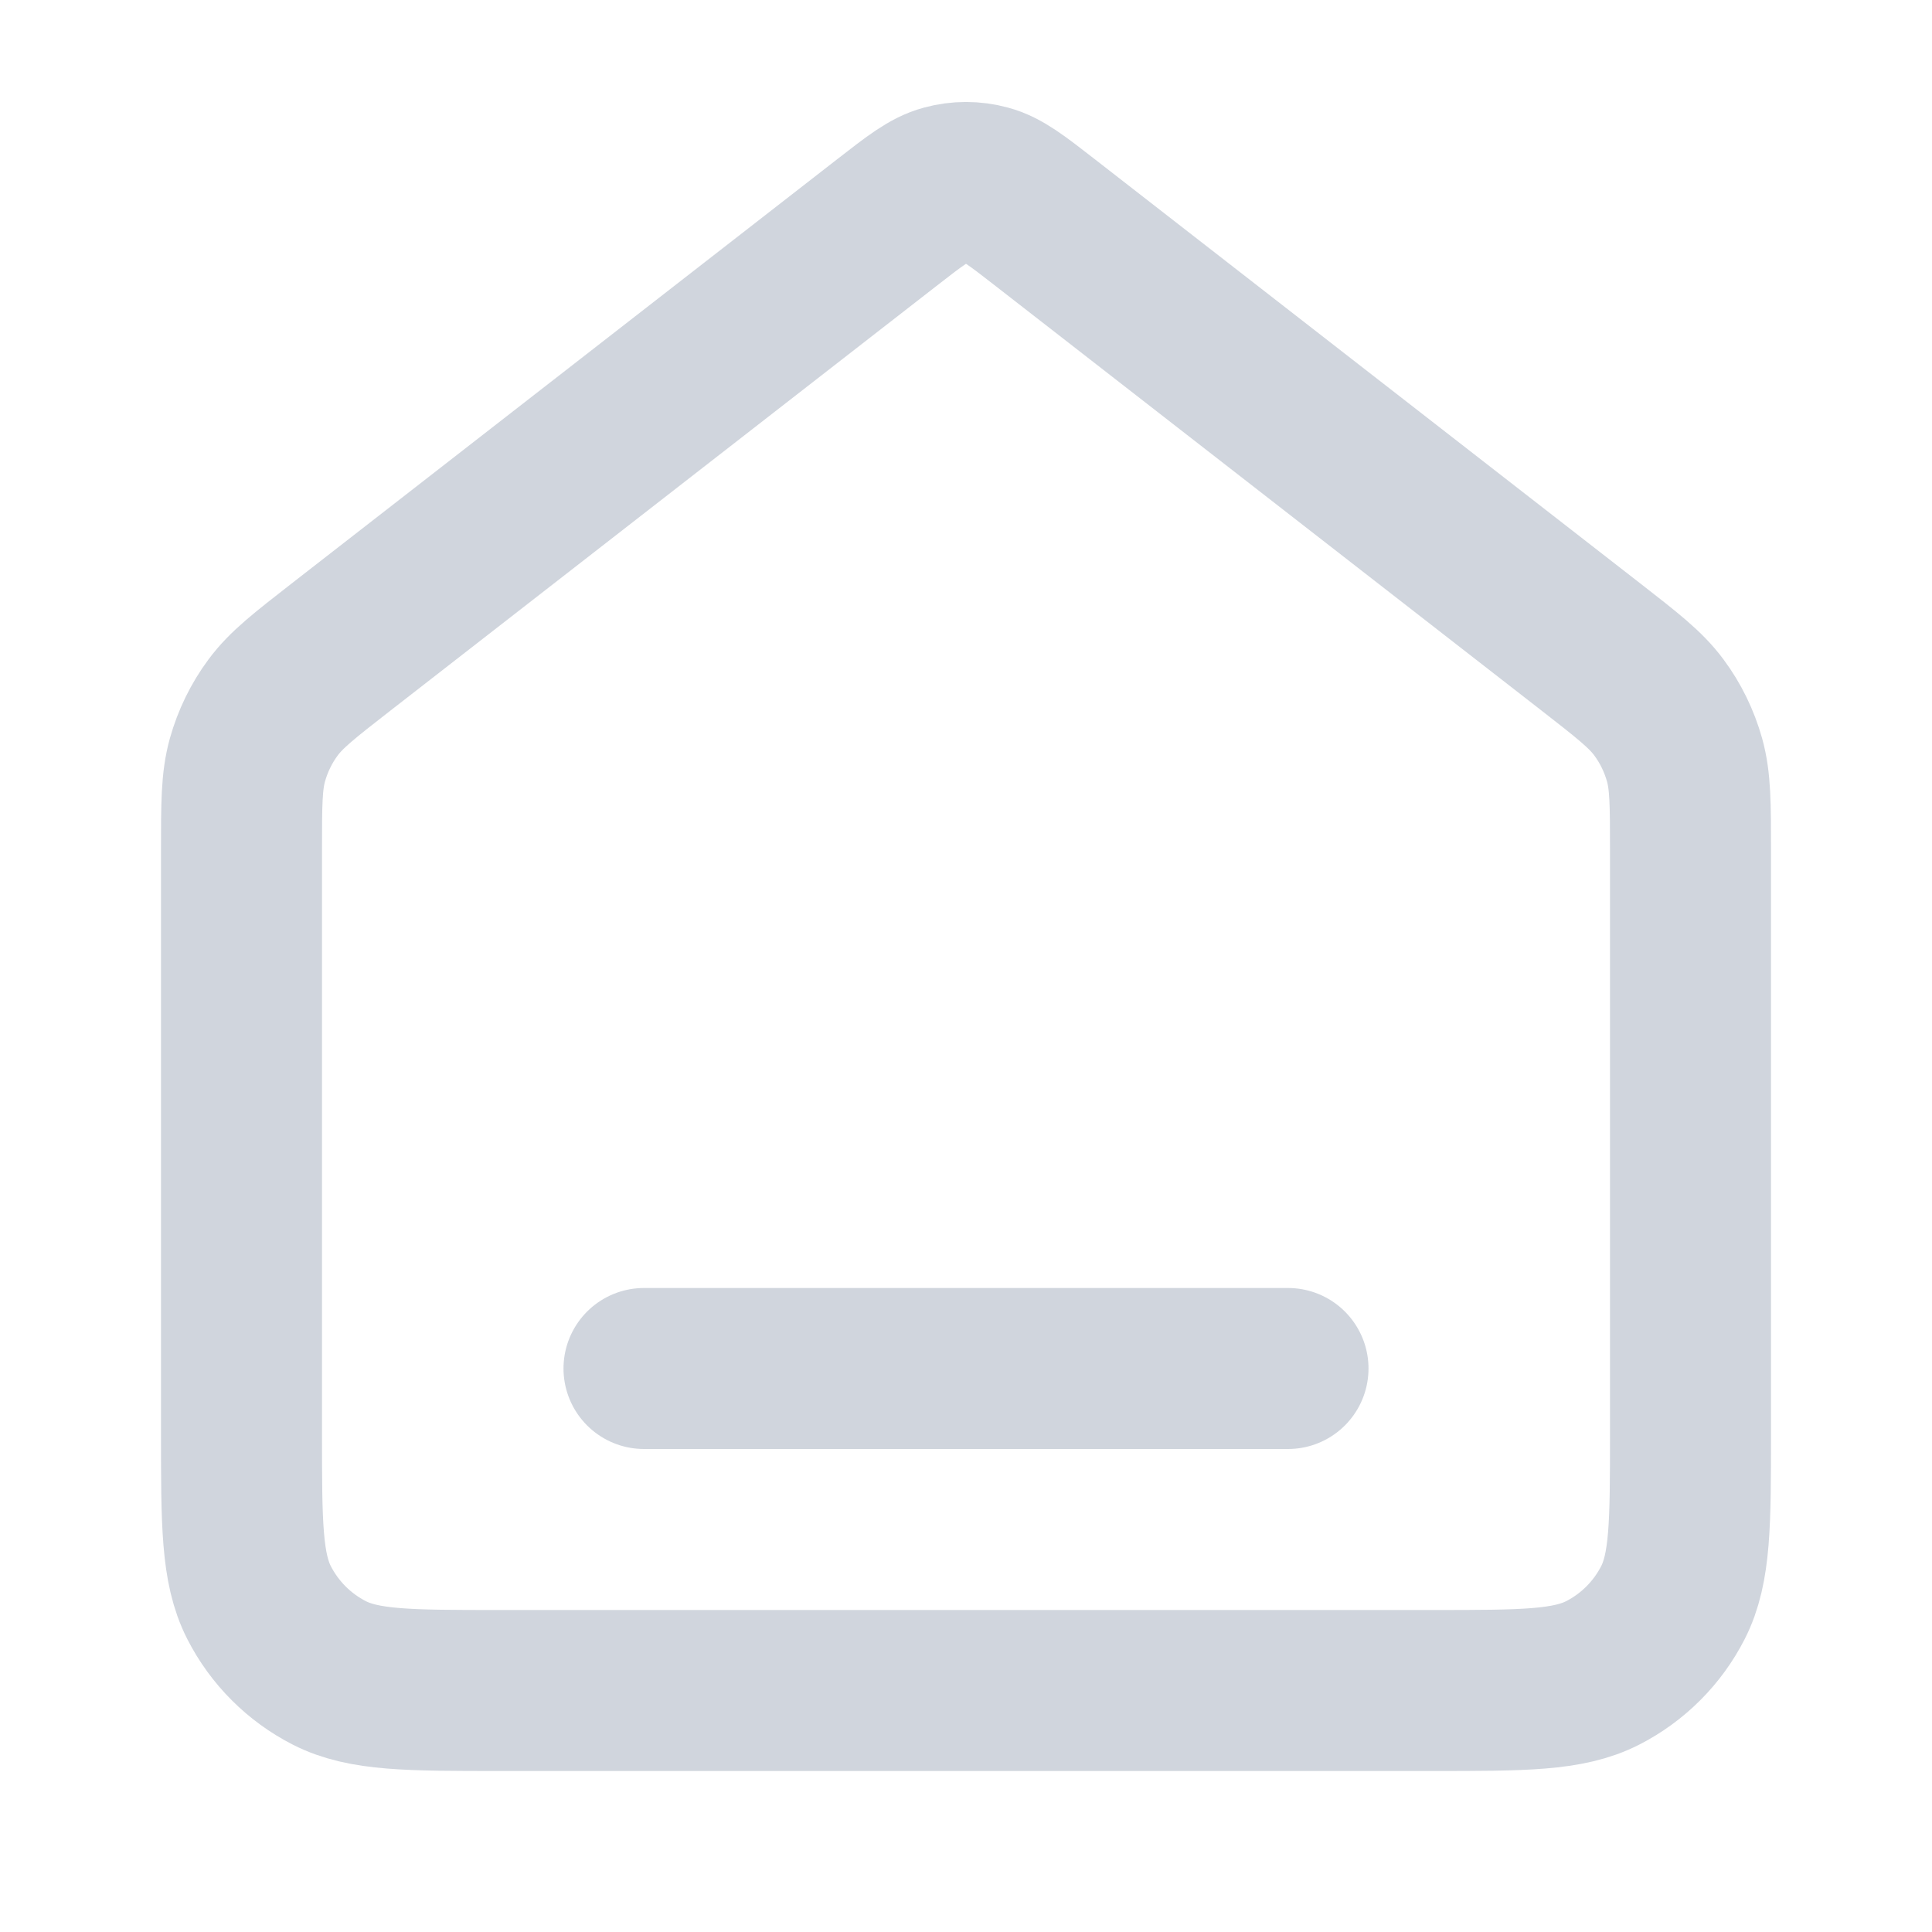
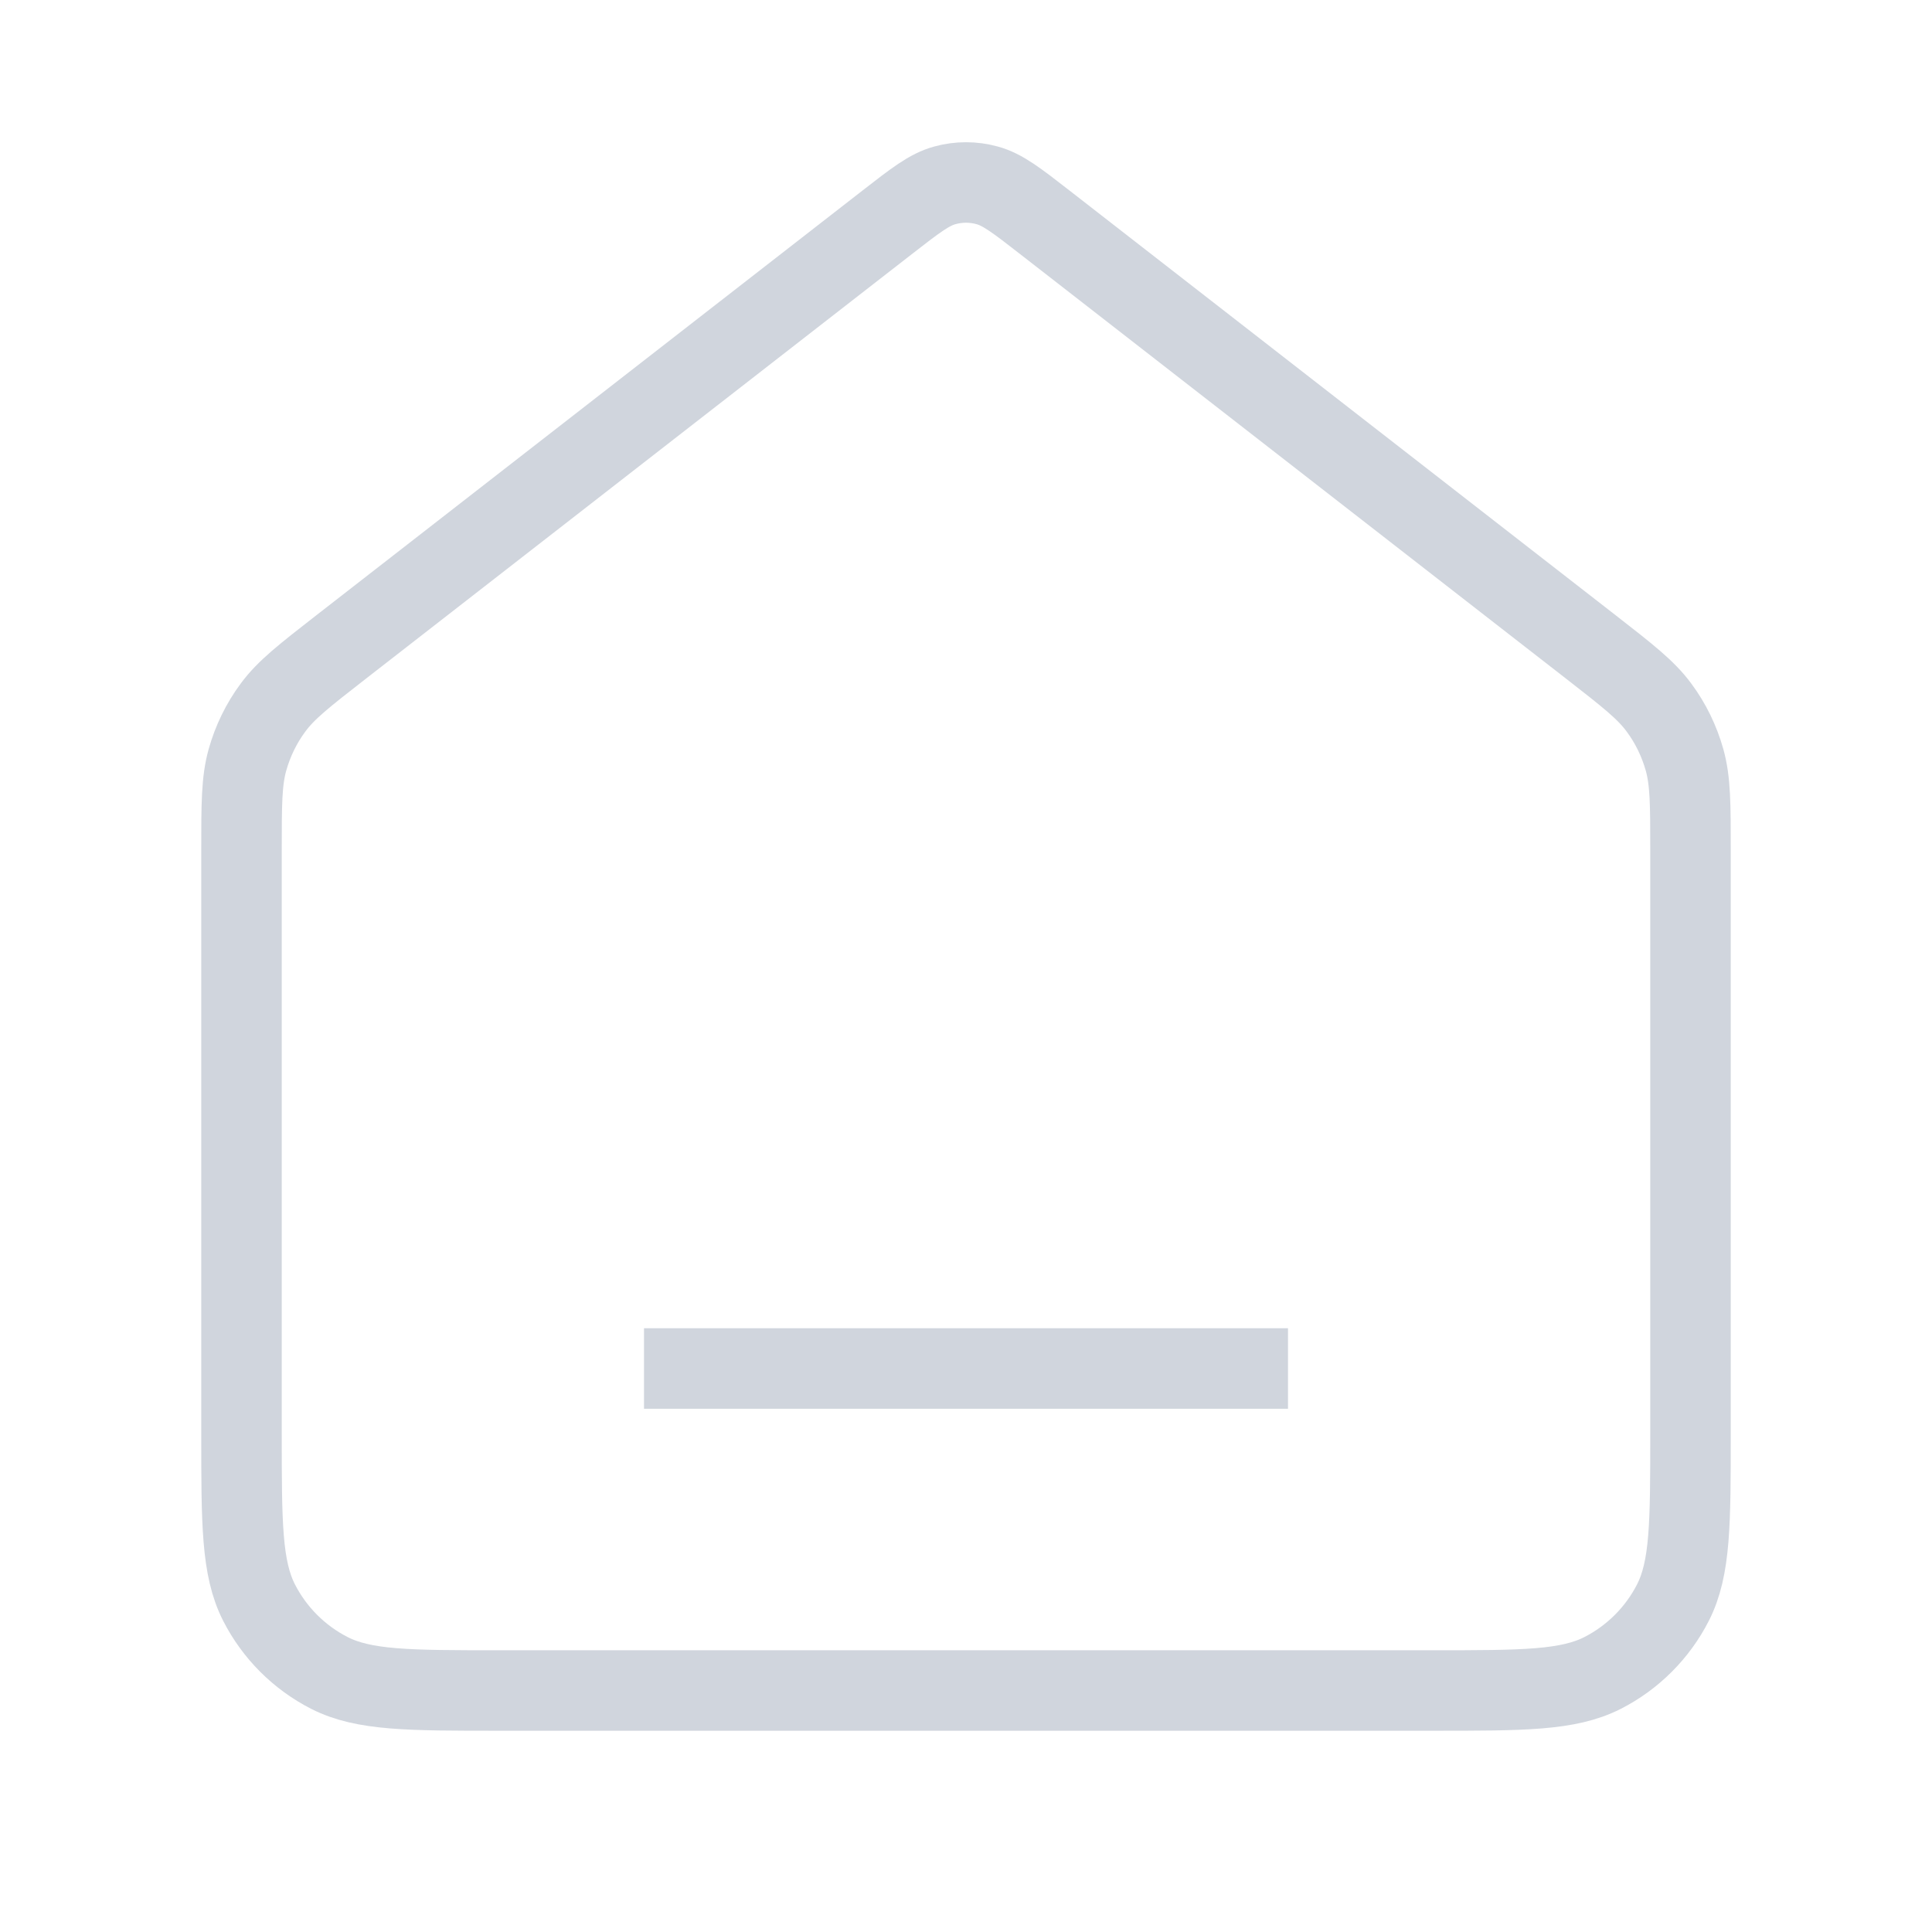
<svg xmlns="http://www.w3.org/2000/svg" width="24" height="24" viewBox="0 0 24 24" fill="none">
-   <path d="M8 17H16M11.018 2.764L4.235 8.039C3.782 8.392 3.555 8.568 3.392 8.789C3.247 8.984 3.14 9.205 3.074 9.439C3 9.704 3 9.991 3 10.565V17.8C3 18.92 3 19.48 3.218 19.908C3.41 20.284 3.716 20.59 4.092 20.782C4.52 21 5.08 21 6.2 21H17.8C18.92 21 19.48 21 19.908 20.782C20.284 20.59 20.59 20.284 20.782 19.908C21 19.48 21 18.92 21 17.8V10.565C21 9.991 21 9.704 20.926 9.439C20.86 9.205 20.753 8.984 20.608 8.789C20.445 8.568 20.218 8.392 19.765 8.039L12.982 2.764C12.631 2.491 12.455 2.354 12.261 2.302C12.09 2.255 11.91 2.255 11.739 2.302C11.545 2.354 11.369 2.491 11.018 2.764Z" stroke="#D0D5DD" stroke-width="2" stroke-linecap="round" stroke-linejoin="round" />
+   <path d="M8 17H16M11.018 2.764L4.235 8.039C3.782 8.392 3.555 8.568 3.392 8.789C3.247 8.984 3.14 9.205 3.074 9.439C3 9.704 3 9.991 3 10.565V17.8C3 18.92 3 19.48 3.218 19.908C3.41 20.284 3.716 20.59 4.092 20.782C4.52 21 5.08 21 6.2 21H17.8C18.92 21 19.48 21 19.908 20.782C20.284 20.59 20.59 20.284 20.782 19.908C21 19.48 21 18.92 21 17.8V10.565C21 9.991 21 9.704 20.926 9.439C20.86 9.205 20.753 8.984 20.608 8.789C20.445 8.568 20.218 8.392 19.765 8.039L12.982 2.764C12.631 2.491 12.455 2.354 12.261 2.302C12.09 2.255 11.91 2.255 11.739 2.302C11.545 2.354 11.369 2.491 11.018 2.764Z" stroke="#D0D5DD" strokeWidth="2" strokeLinecap="round" strokeLinejoin="round" />
</svg>
